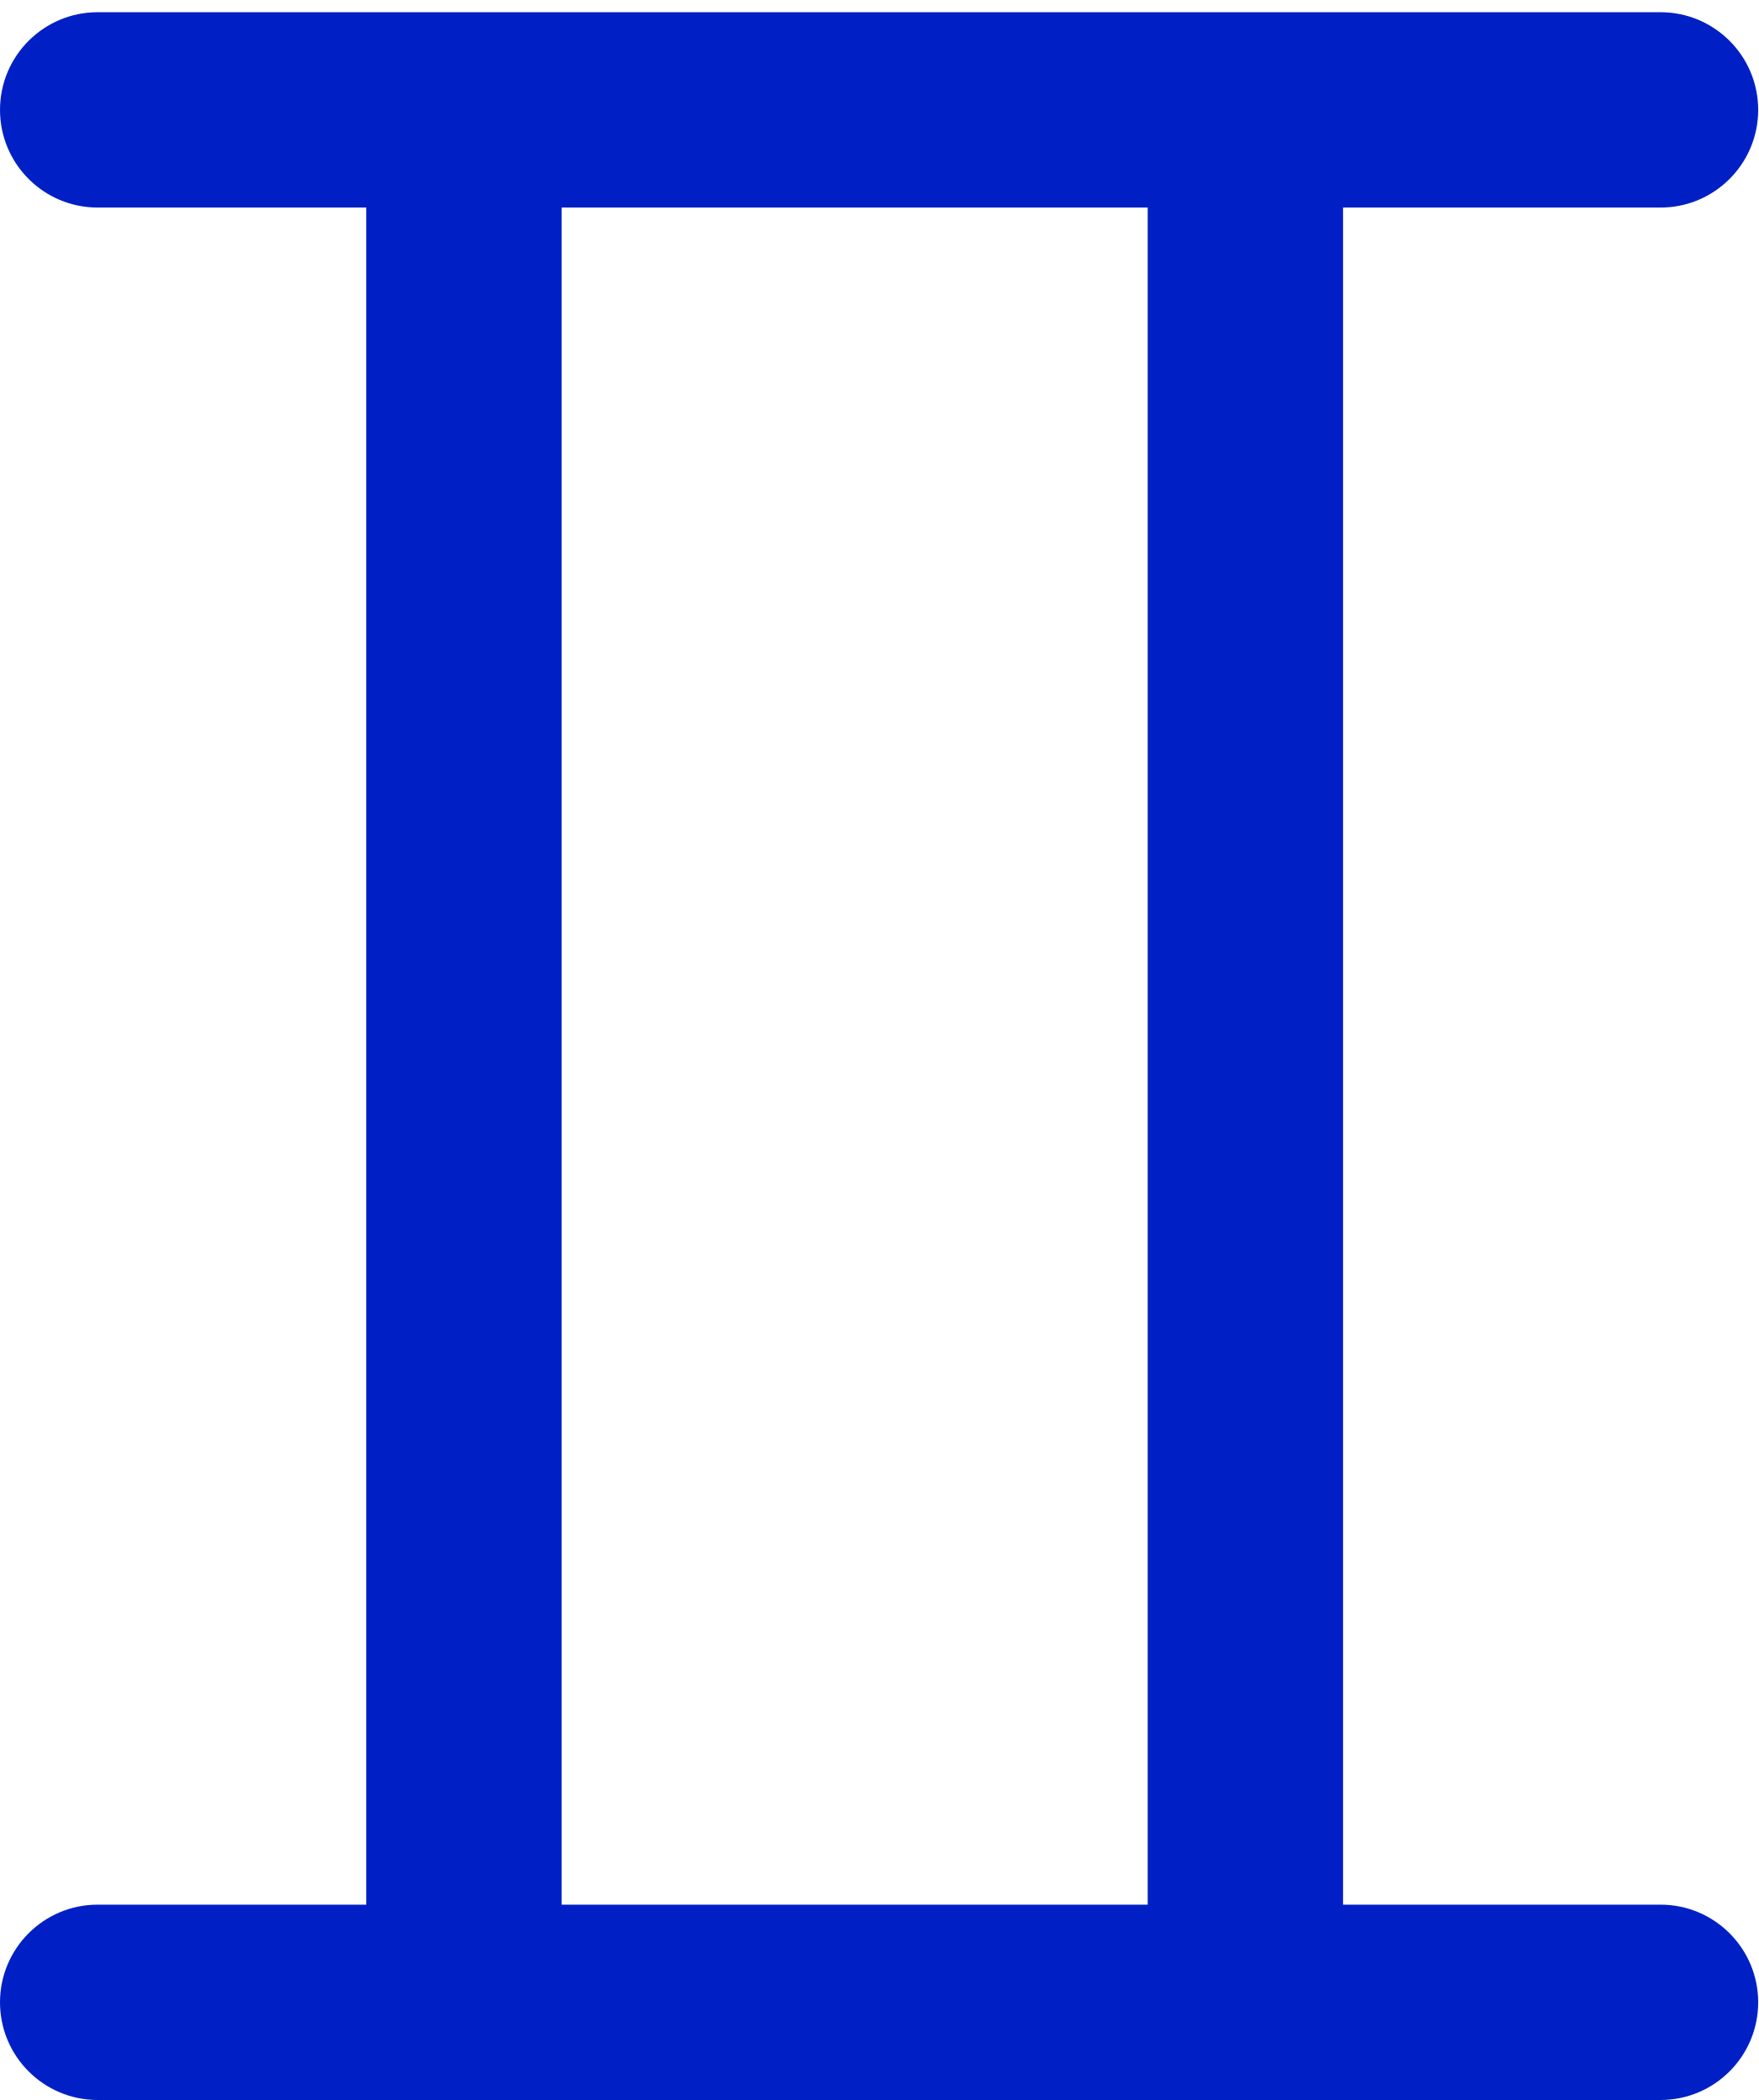
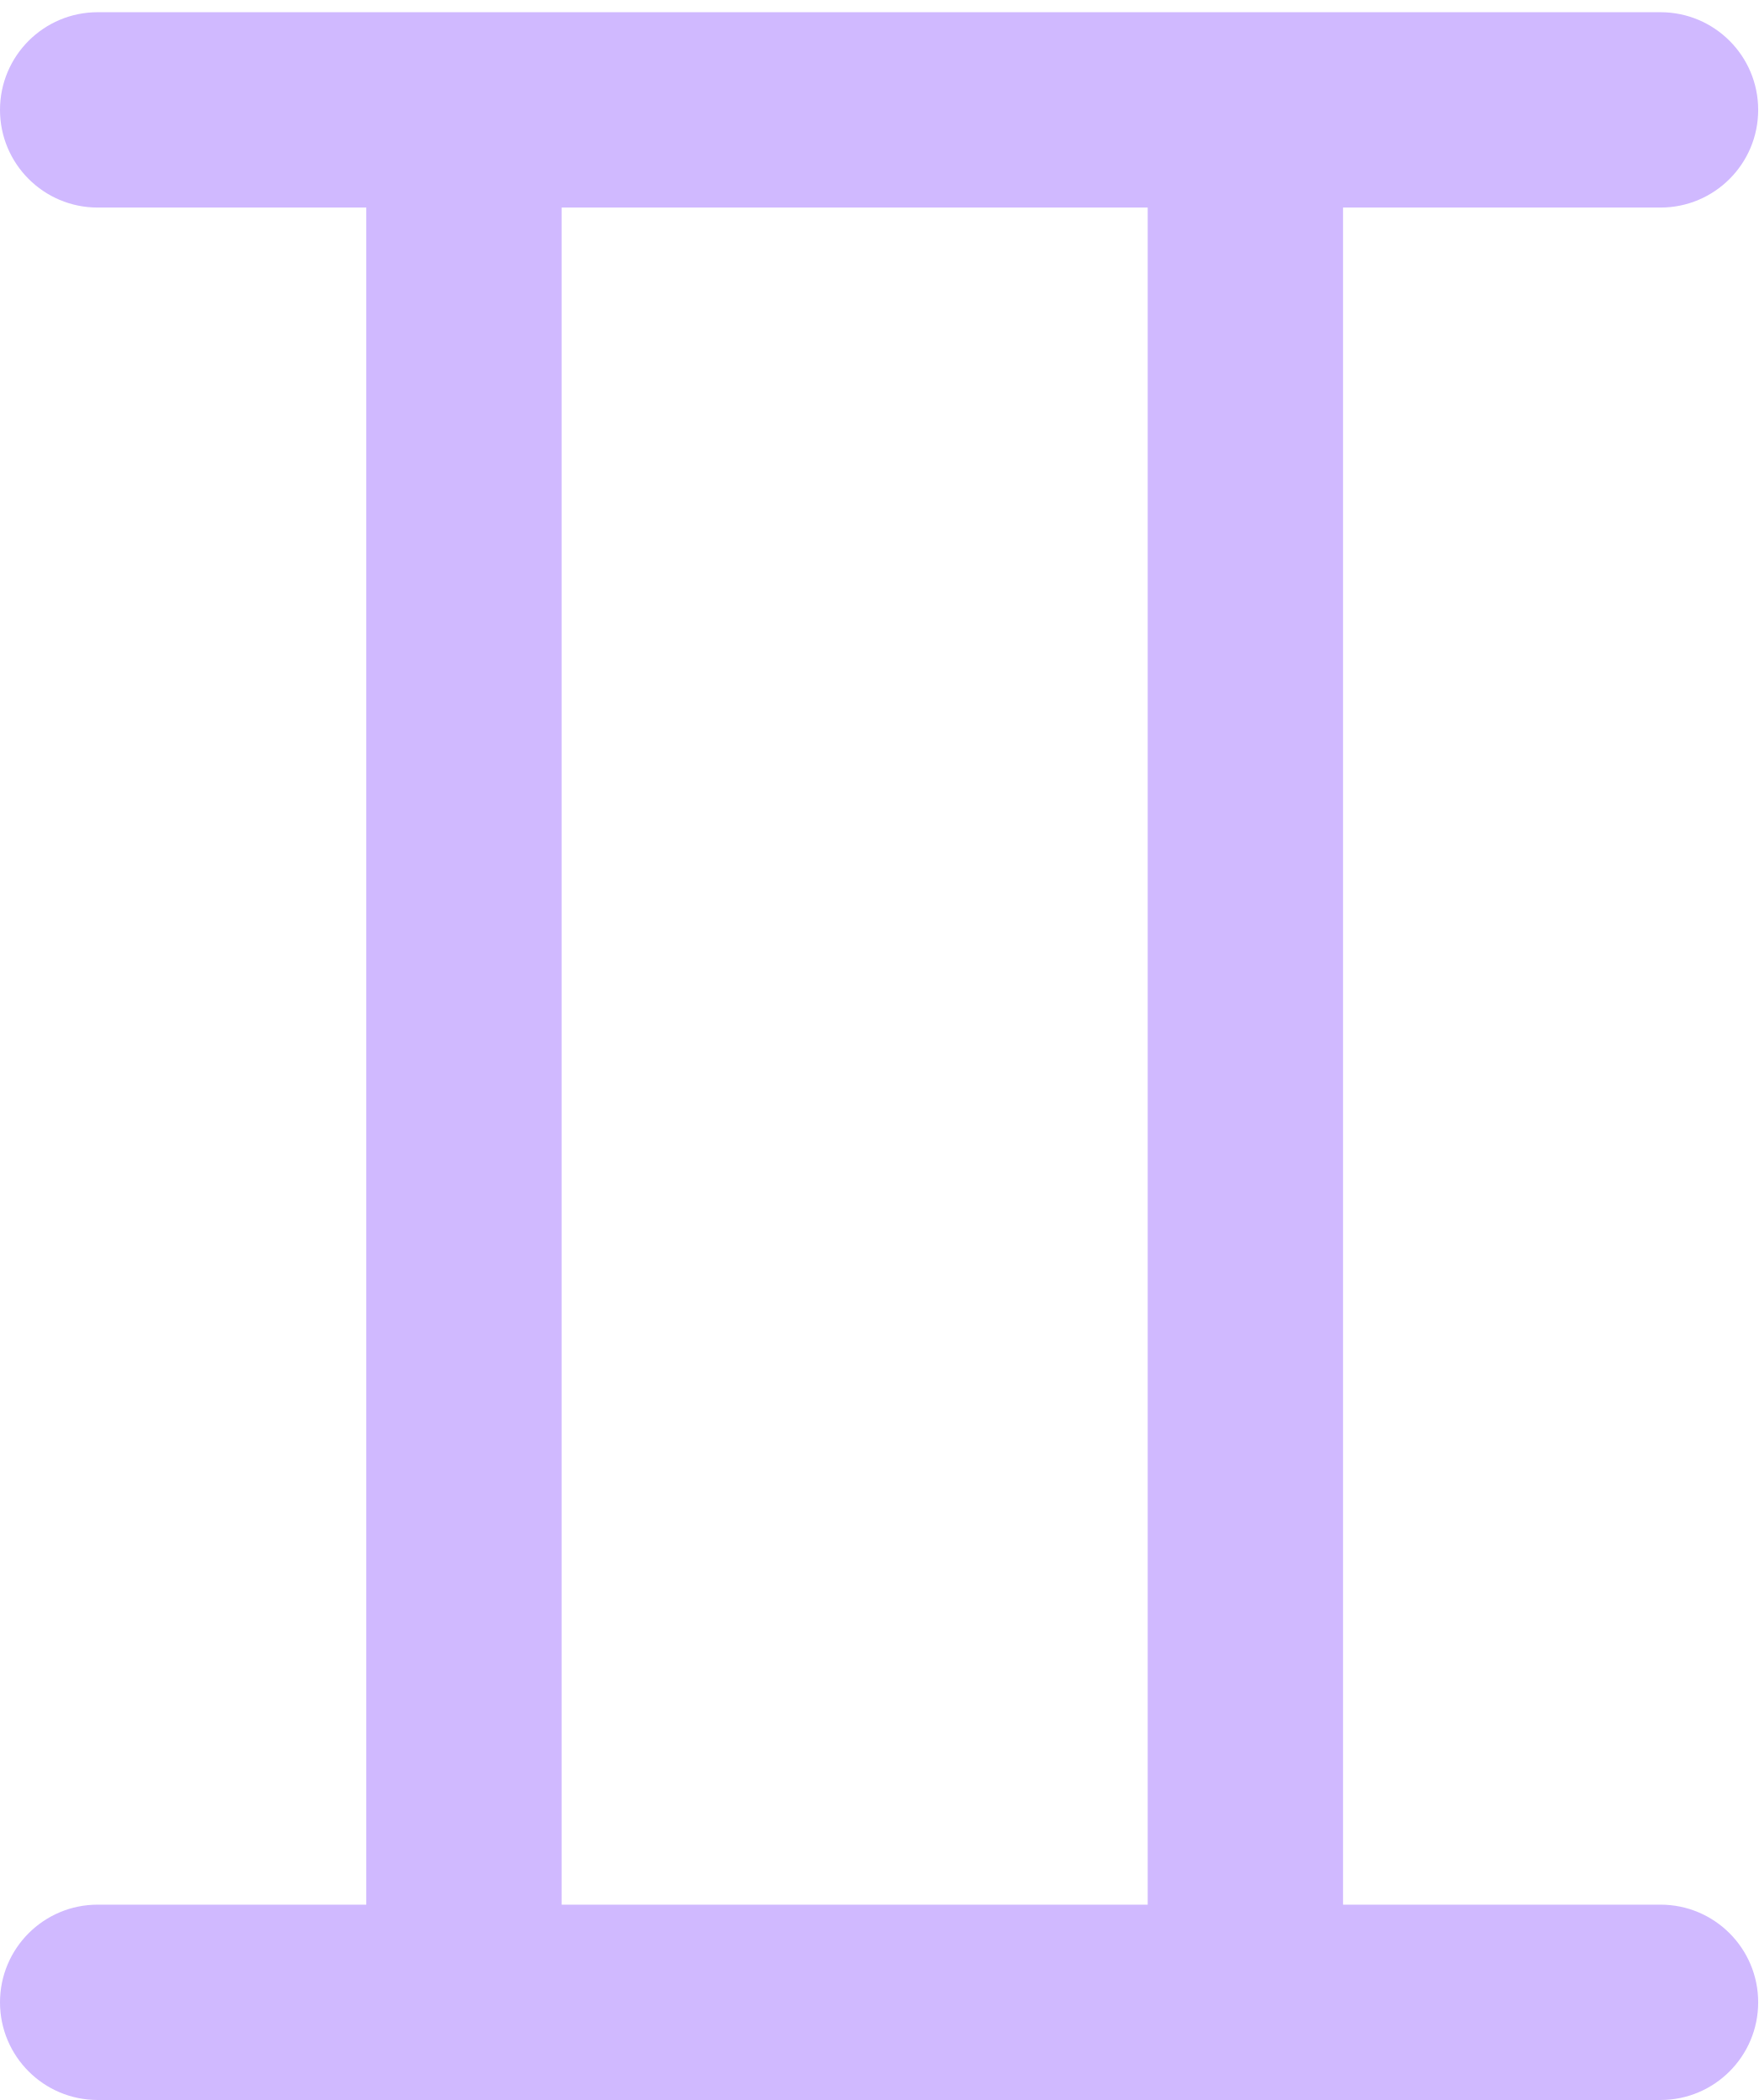
<svg xmlns="http://www.w3.org/2000/svg" viewBox="0 0 72 86" fill="none">
-   <path fill-rule="evenodd" clip-rule="evenodd" d="M72 4.5C72 6.709 70.209 8.5 68 8.5L55 8.5V78H68C70.209 78 72 79.791 72 82C72 84.209 70.209 86 68 86H19H4C1.791 86 0 84.209 0 82C0 79.791 1.791 78 4 78H15V8.5L4 8.5C1.791 8.5 0 6.709 0 4.5C0 2.291 1.791 0.5 4 0.5L51 0.5H68C70.209 0.5 72 2.291 72 4.5ZM23 78H47V8.5L23 8.5V78Z" fill="#0020C6" />
+   <path fill-rule="evenodd" clip-rule="evenodd" d="M72 4.5C72 6.709 70.209 8.5 68 8.5L55 8.5V78H68C70.209 78 72 79.791 72 82C72 84.209 70.209 86 68 86H19H4C1.791 86 0 84.209 0 82C0 79.791 1.791 78 4 78H15V8.5L4 8.5C1.791 8.5 0 6.709 0 4.5C0 2.291 1.791 0.5 4 0.5L51 0.5H68C70.209 0.5 72 2.291 72 4.5ZM23 78H47V8.5L23 8.5V78Z" fill="#d0b9ff" />
</svg>
